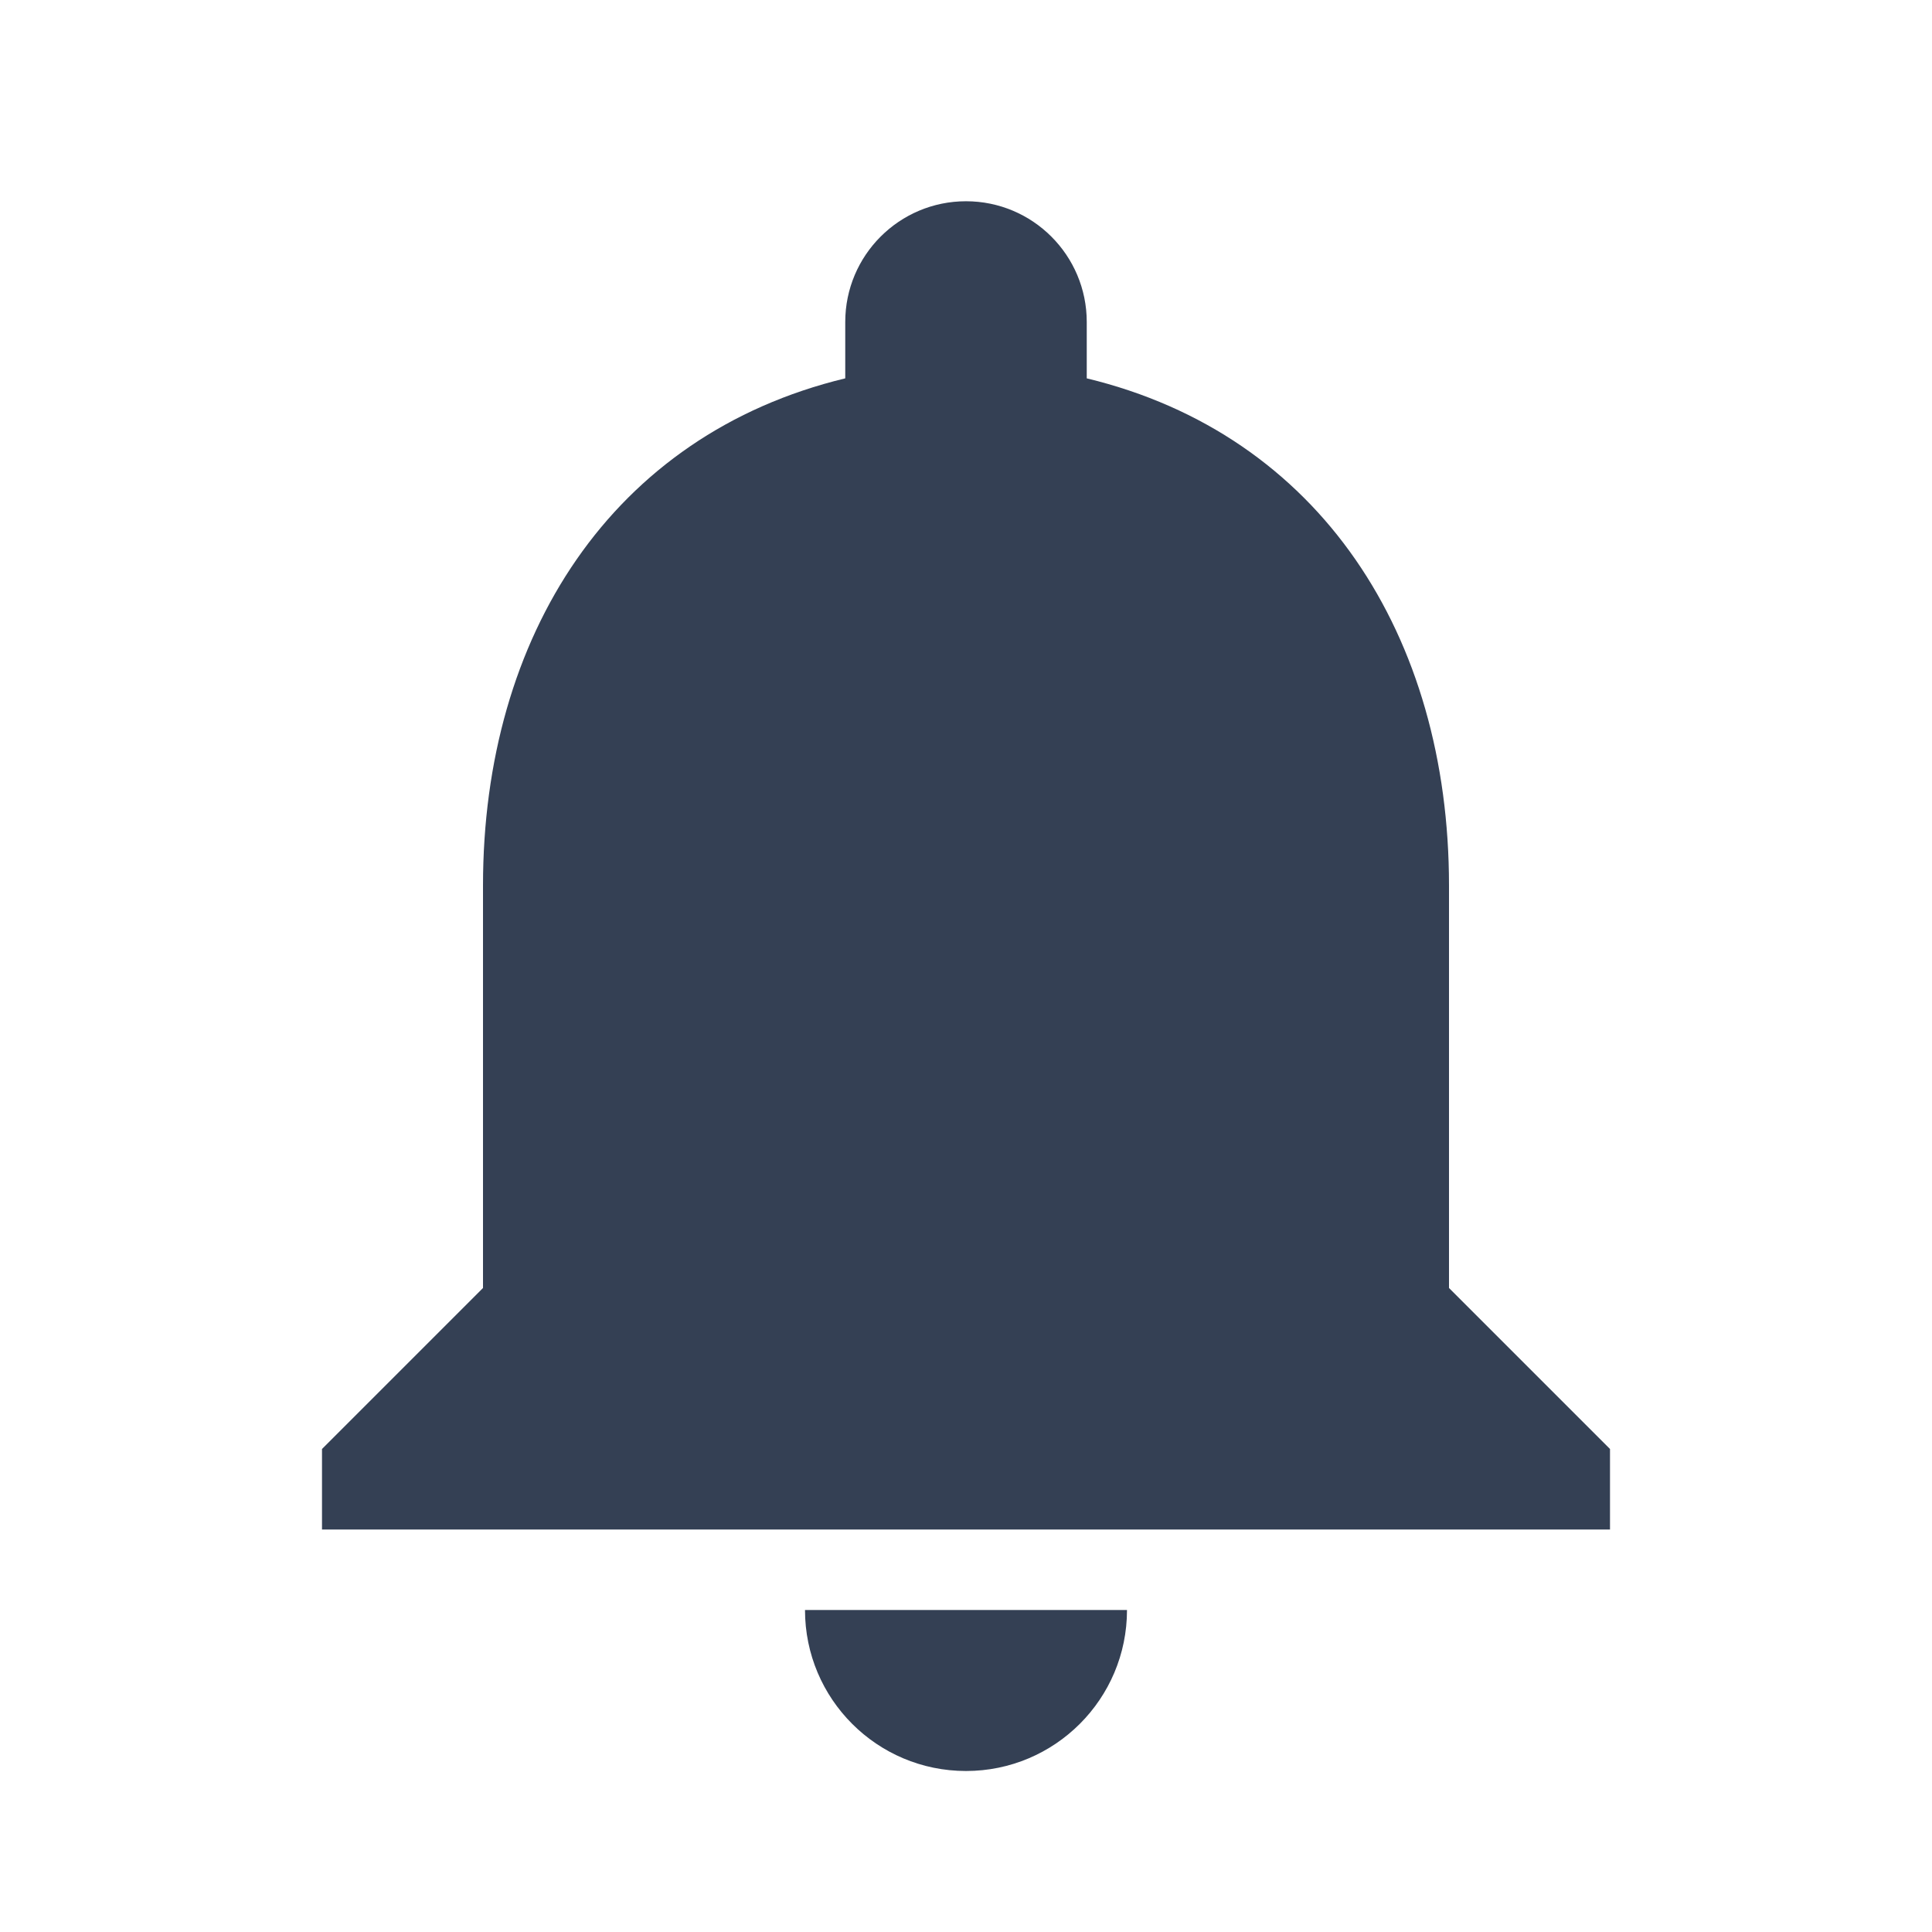
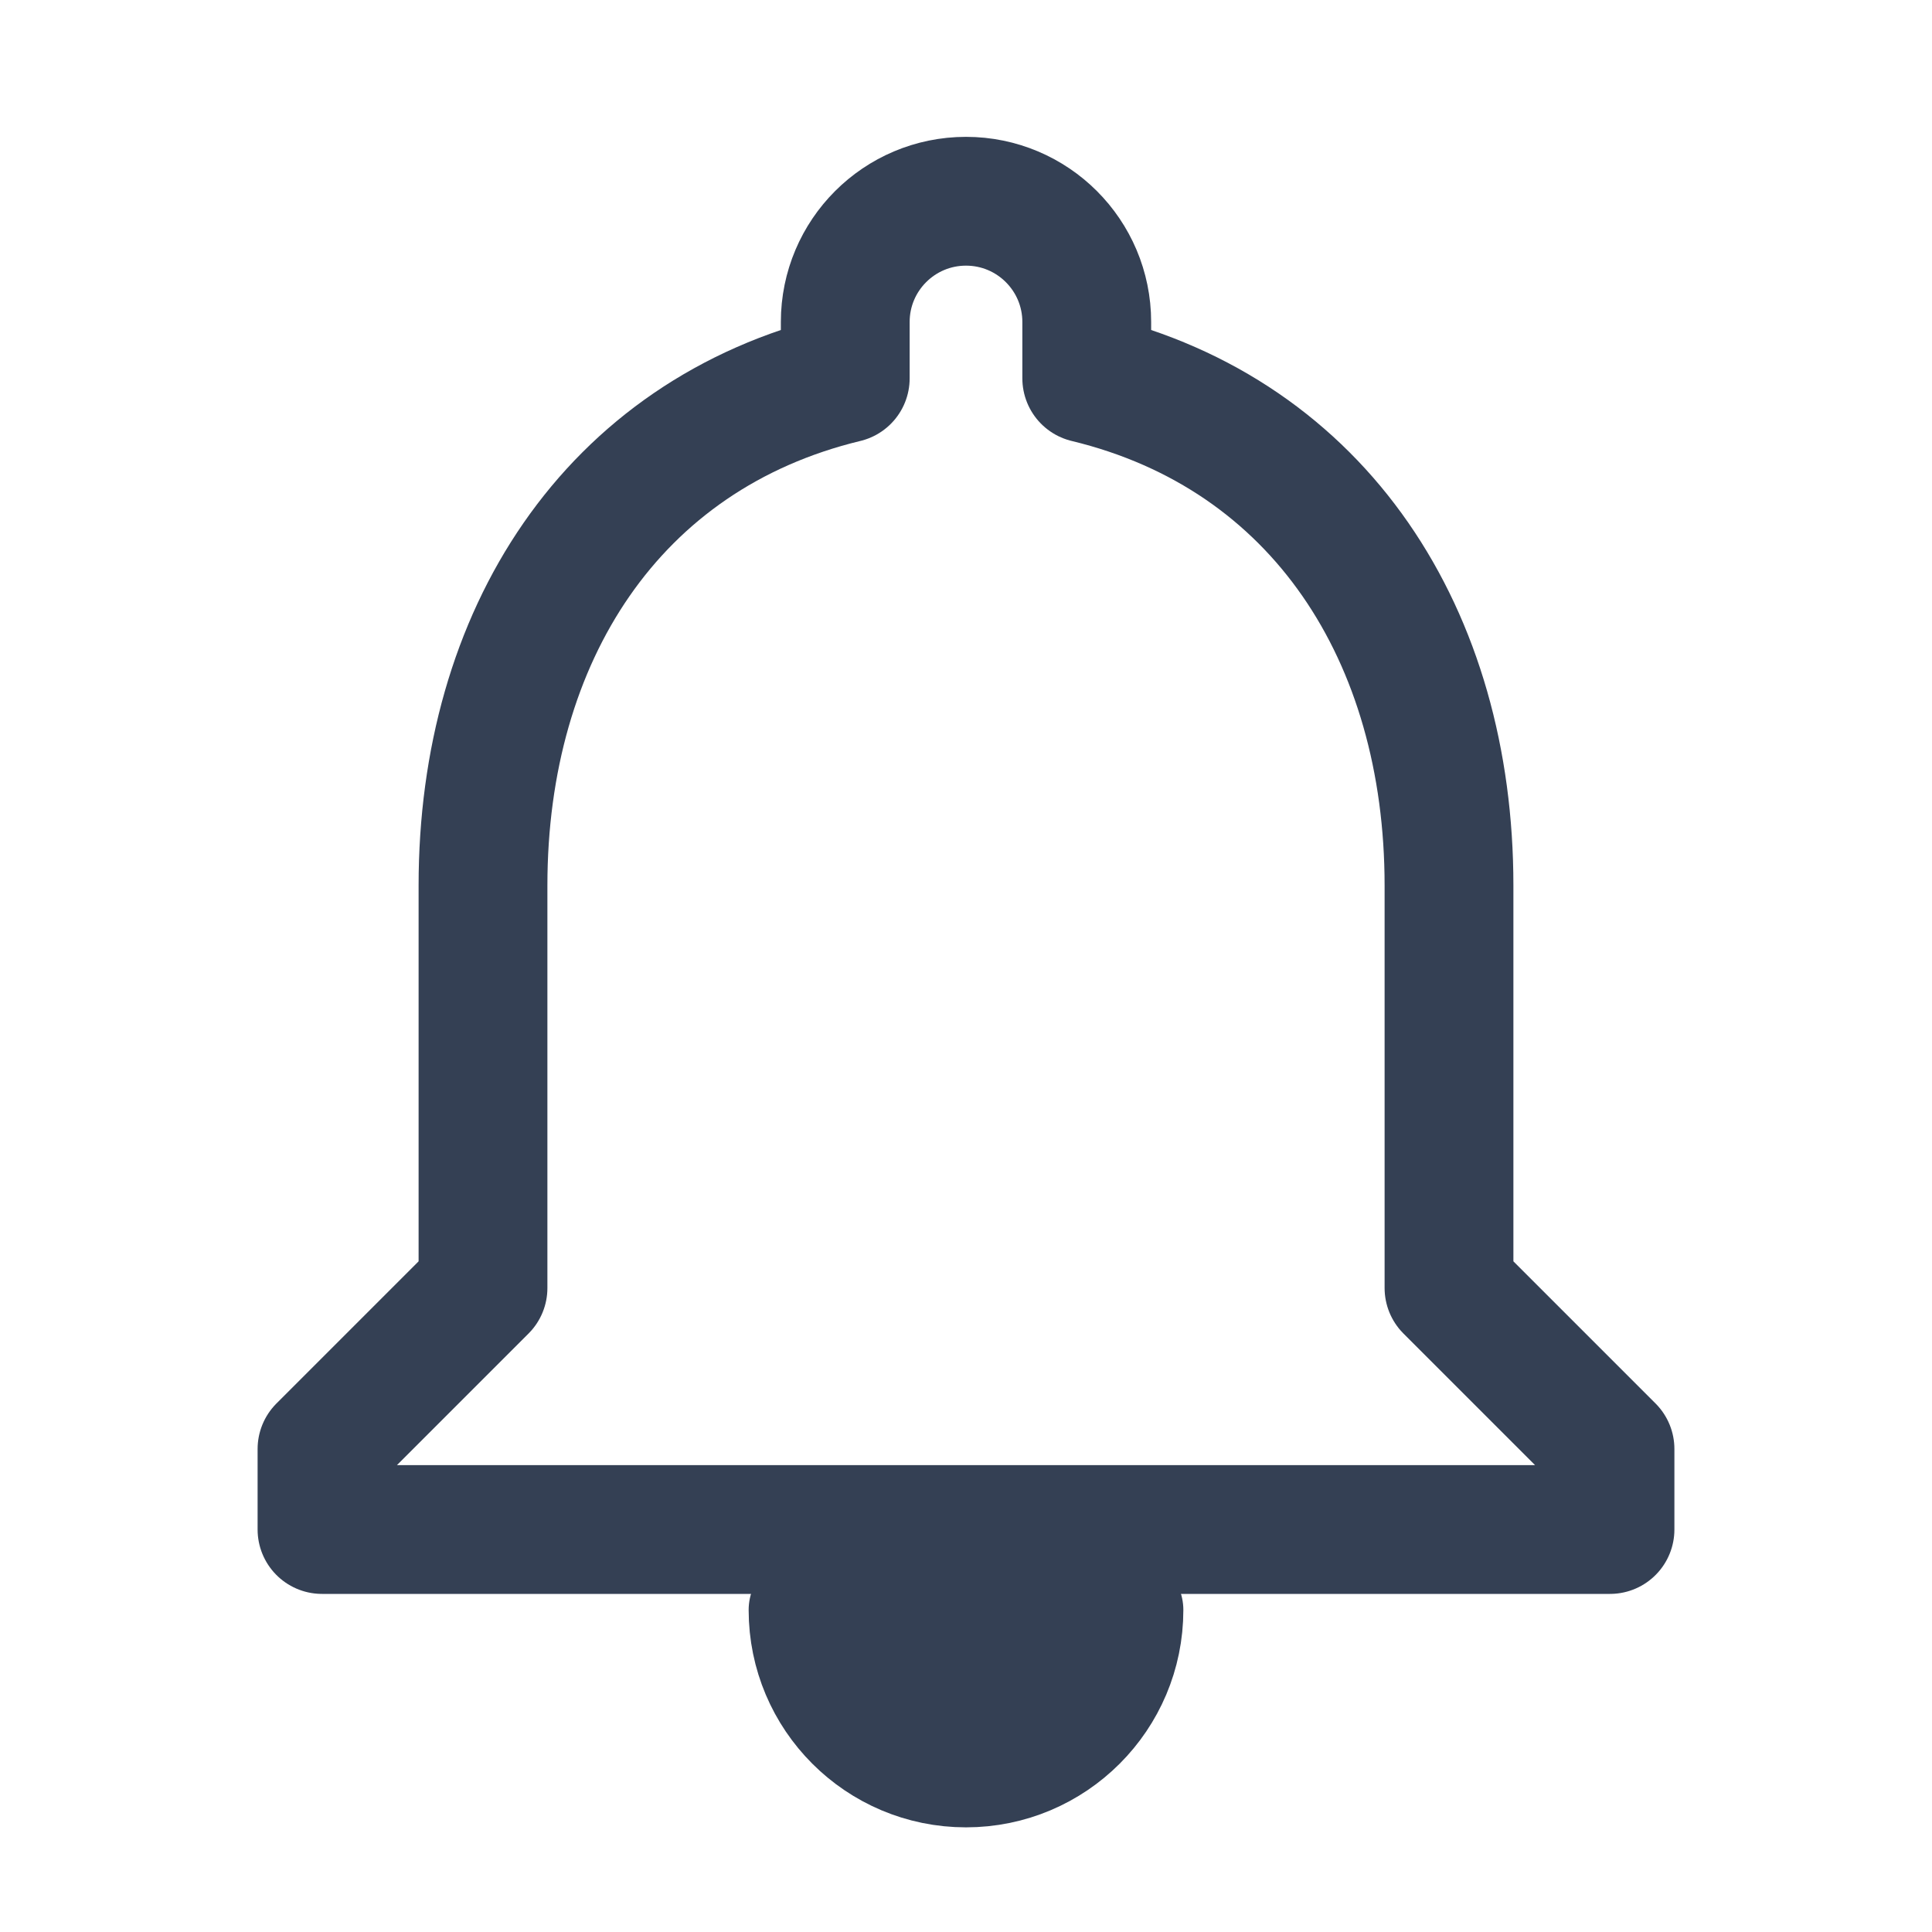
- <svg xmlns="http://www.w3.org/2000/svg" viewBox="0 0 24 24" fill="#344054">
-   <path d="M12 22a2 2 0 0 0 2-2H10a2 2 0 0 0 2 2zm6-6V11c0-3.1-1.6-5.6-4.5-6.3V4a1.5 1.5 0 0 0-3 0v.7C7.6 5.4 6 7.9 6 11v5l-2 2v1h16v-1l-2-2z" />
+ <svg xmlns="http://www.w3.org/2000/svg" viewBox="0 0 24 24" fill="none" stroke="#344054" stroke-linecap="round" stroke-linejoin="round">
+   <path d="M12 22a2 2 0 0 0 2-2H10a2 2 0 0 0 2 2z" stroke-width="1.4" fill="#344054" />
+   <path d="M18 16V11c0-3.1-1.6-5.6-4.5-6.3V4a1.5 1.5 0 0 0-3 0v.7C7.6 5.4 6 7.9 6 11v5l-2 2v1h16v-1l-2-2z" stroke-width="1.6" fill="none" />
</svg>
